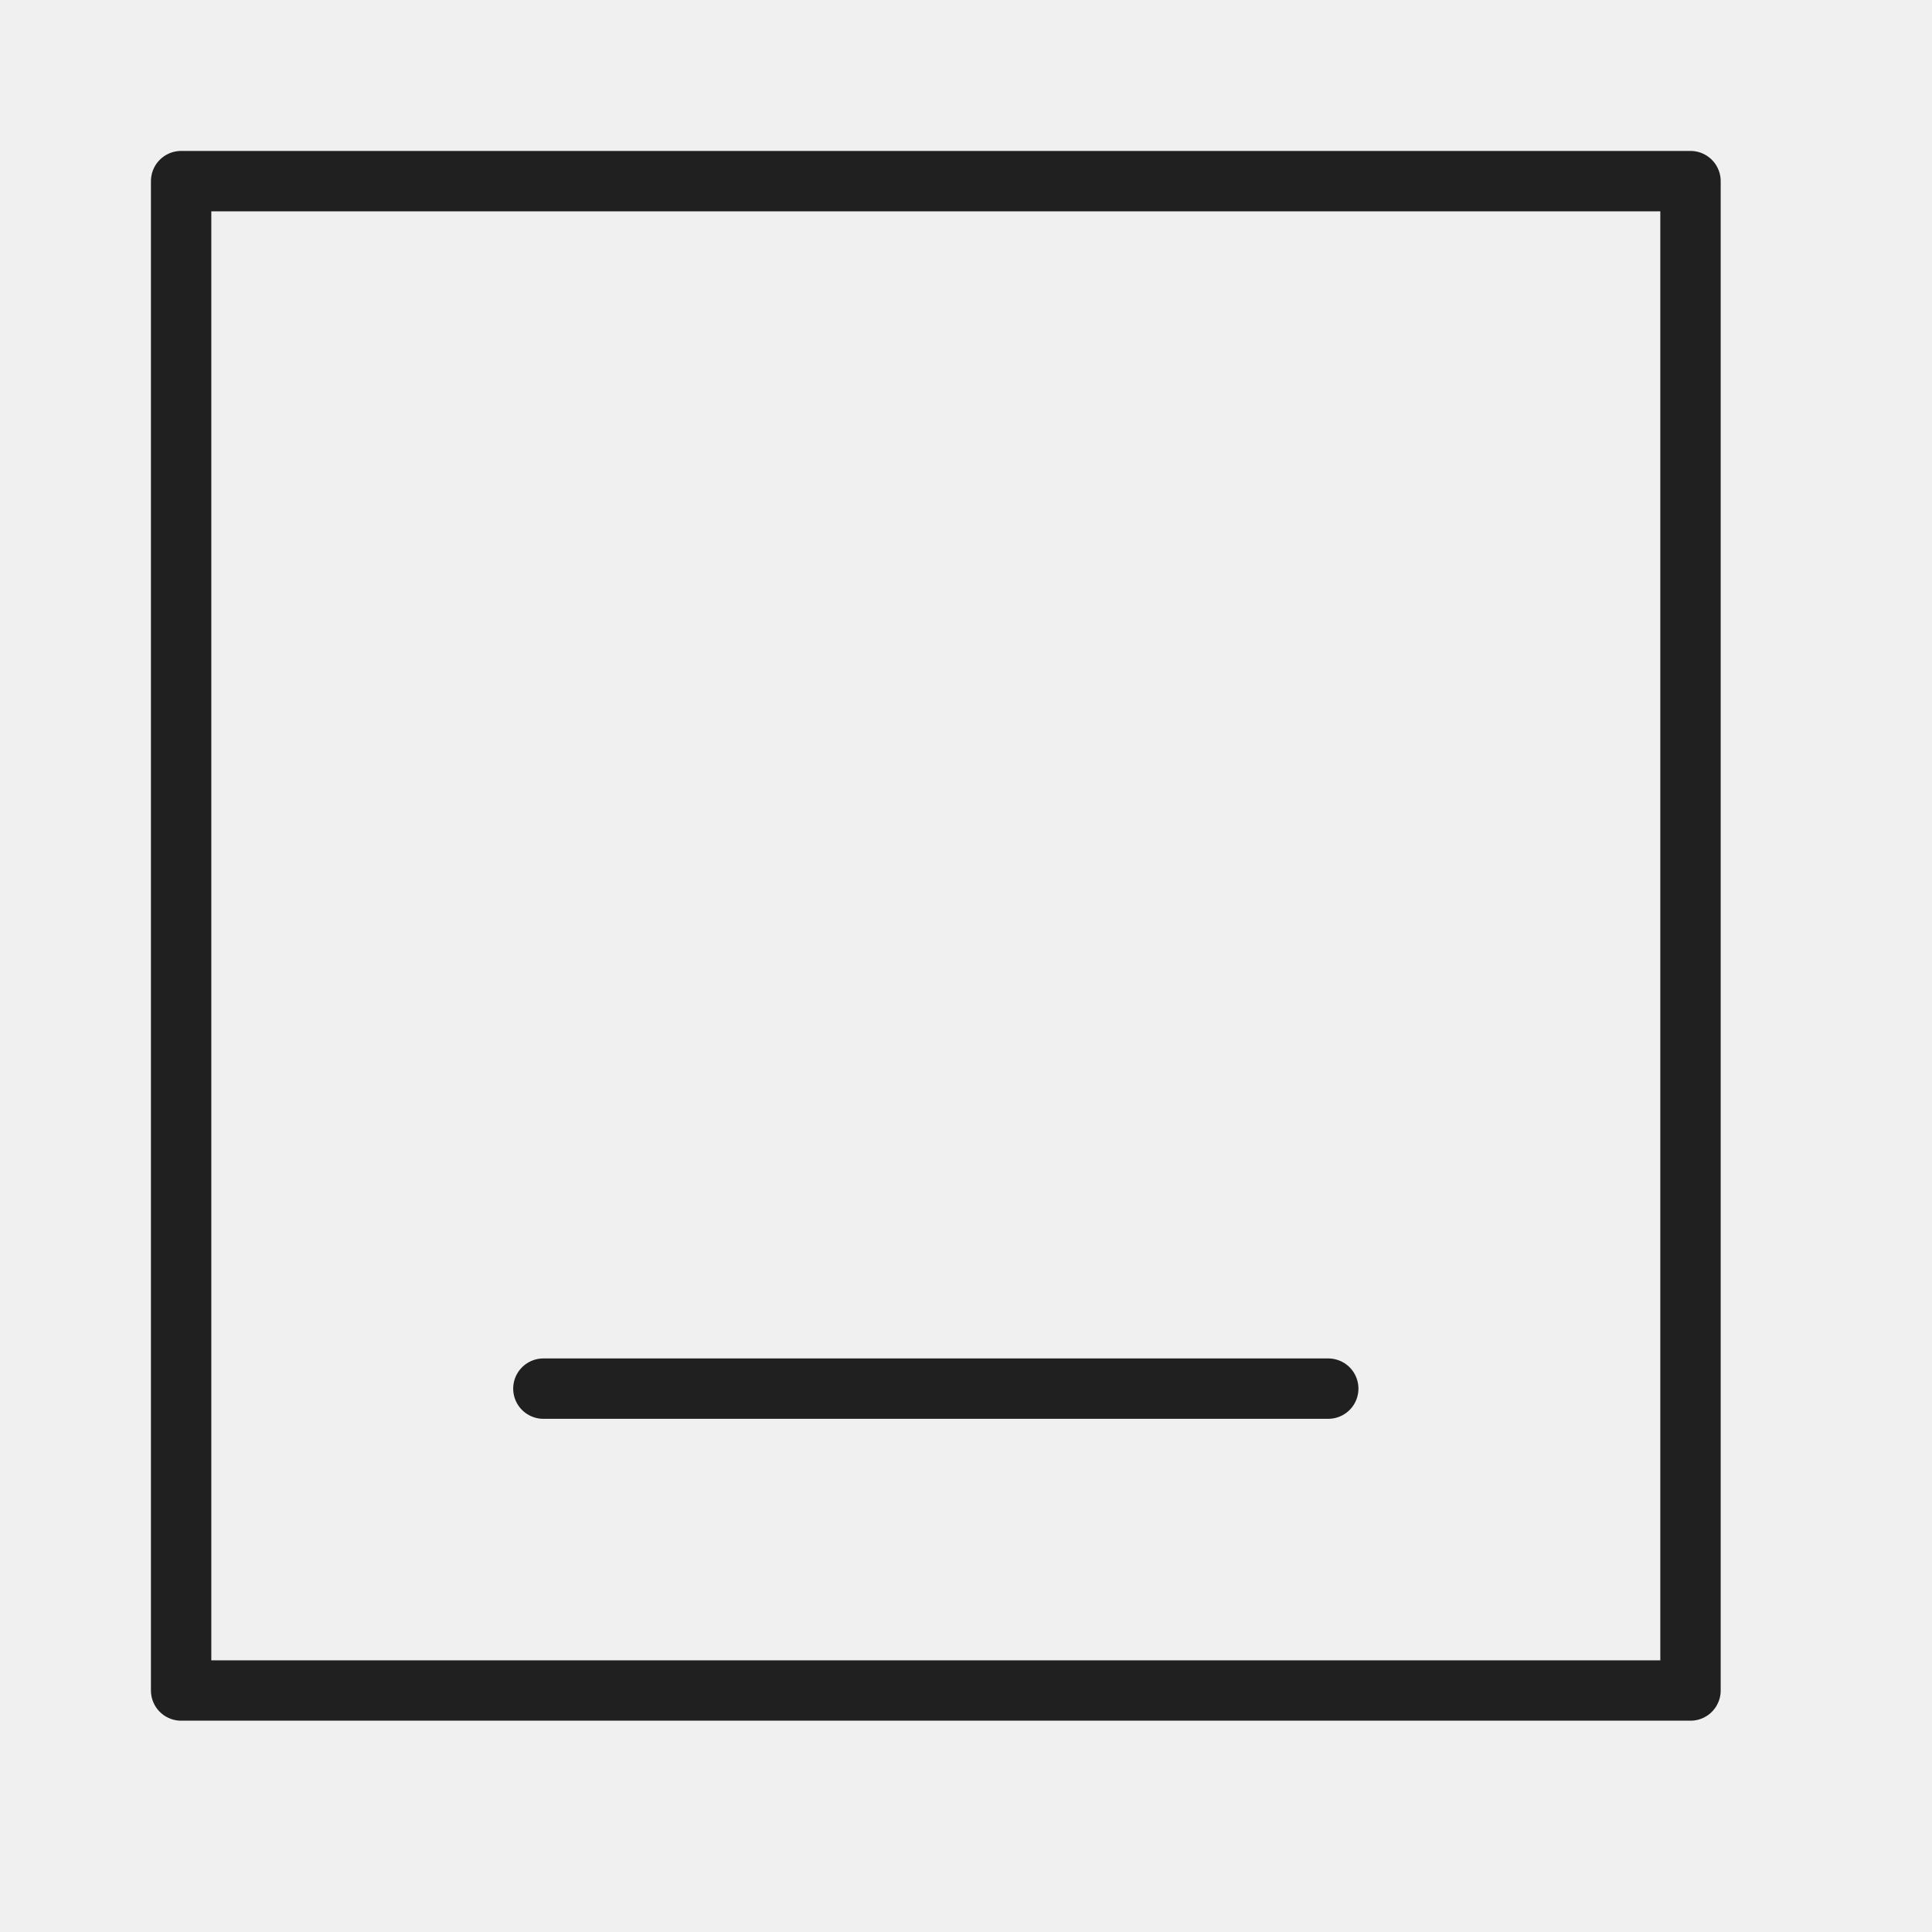
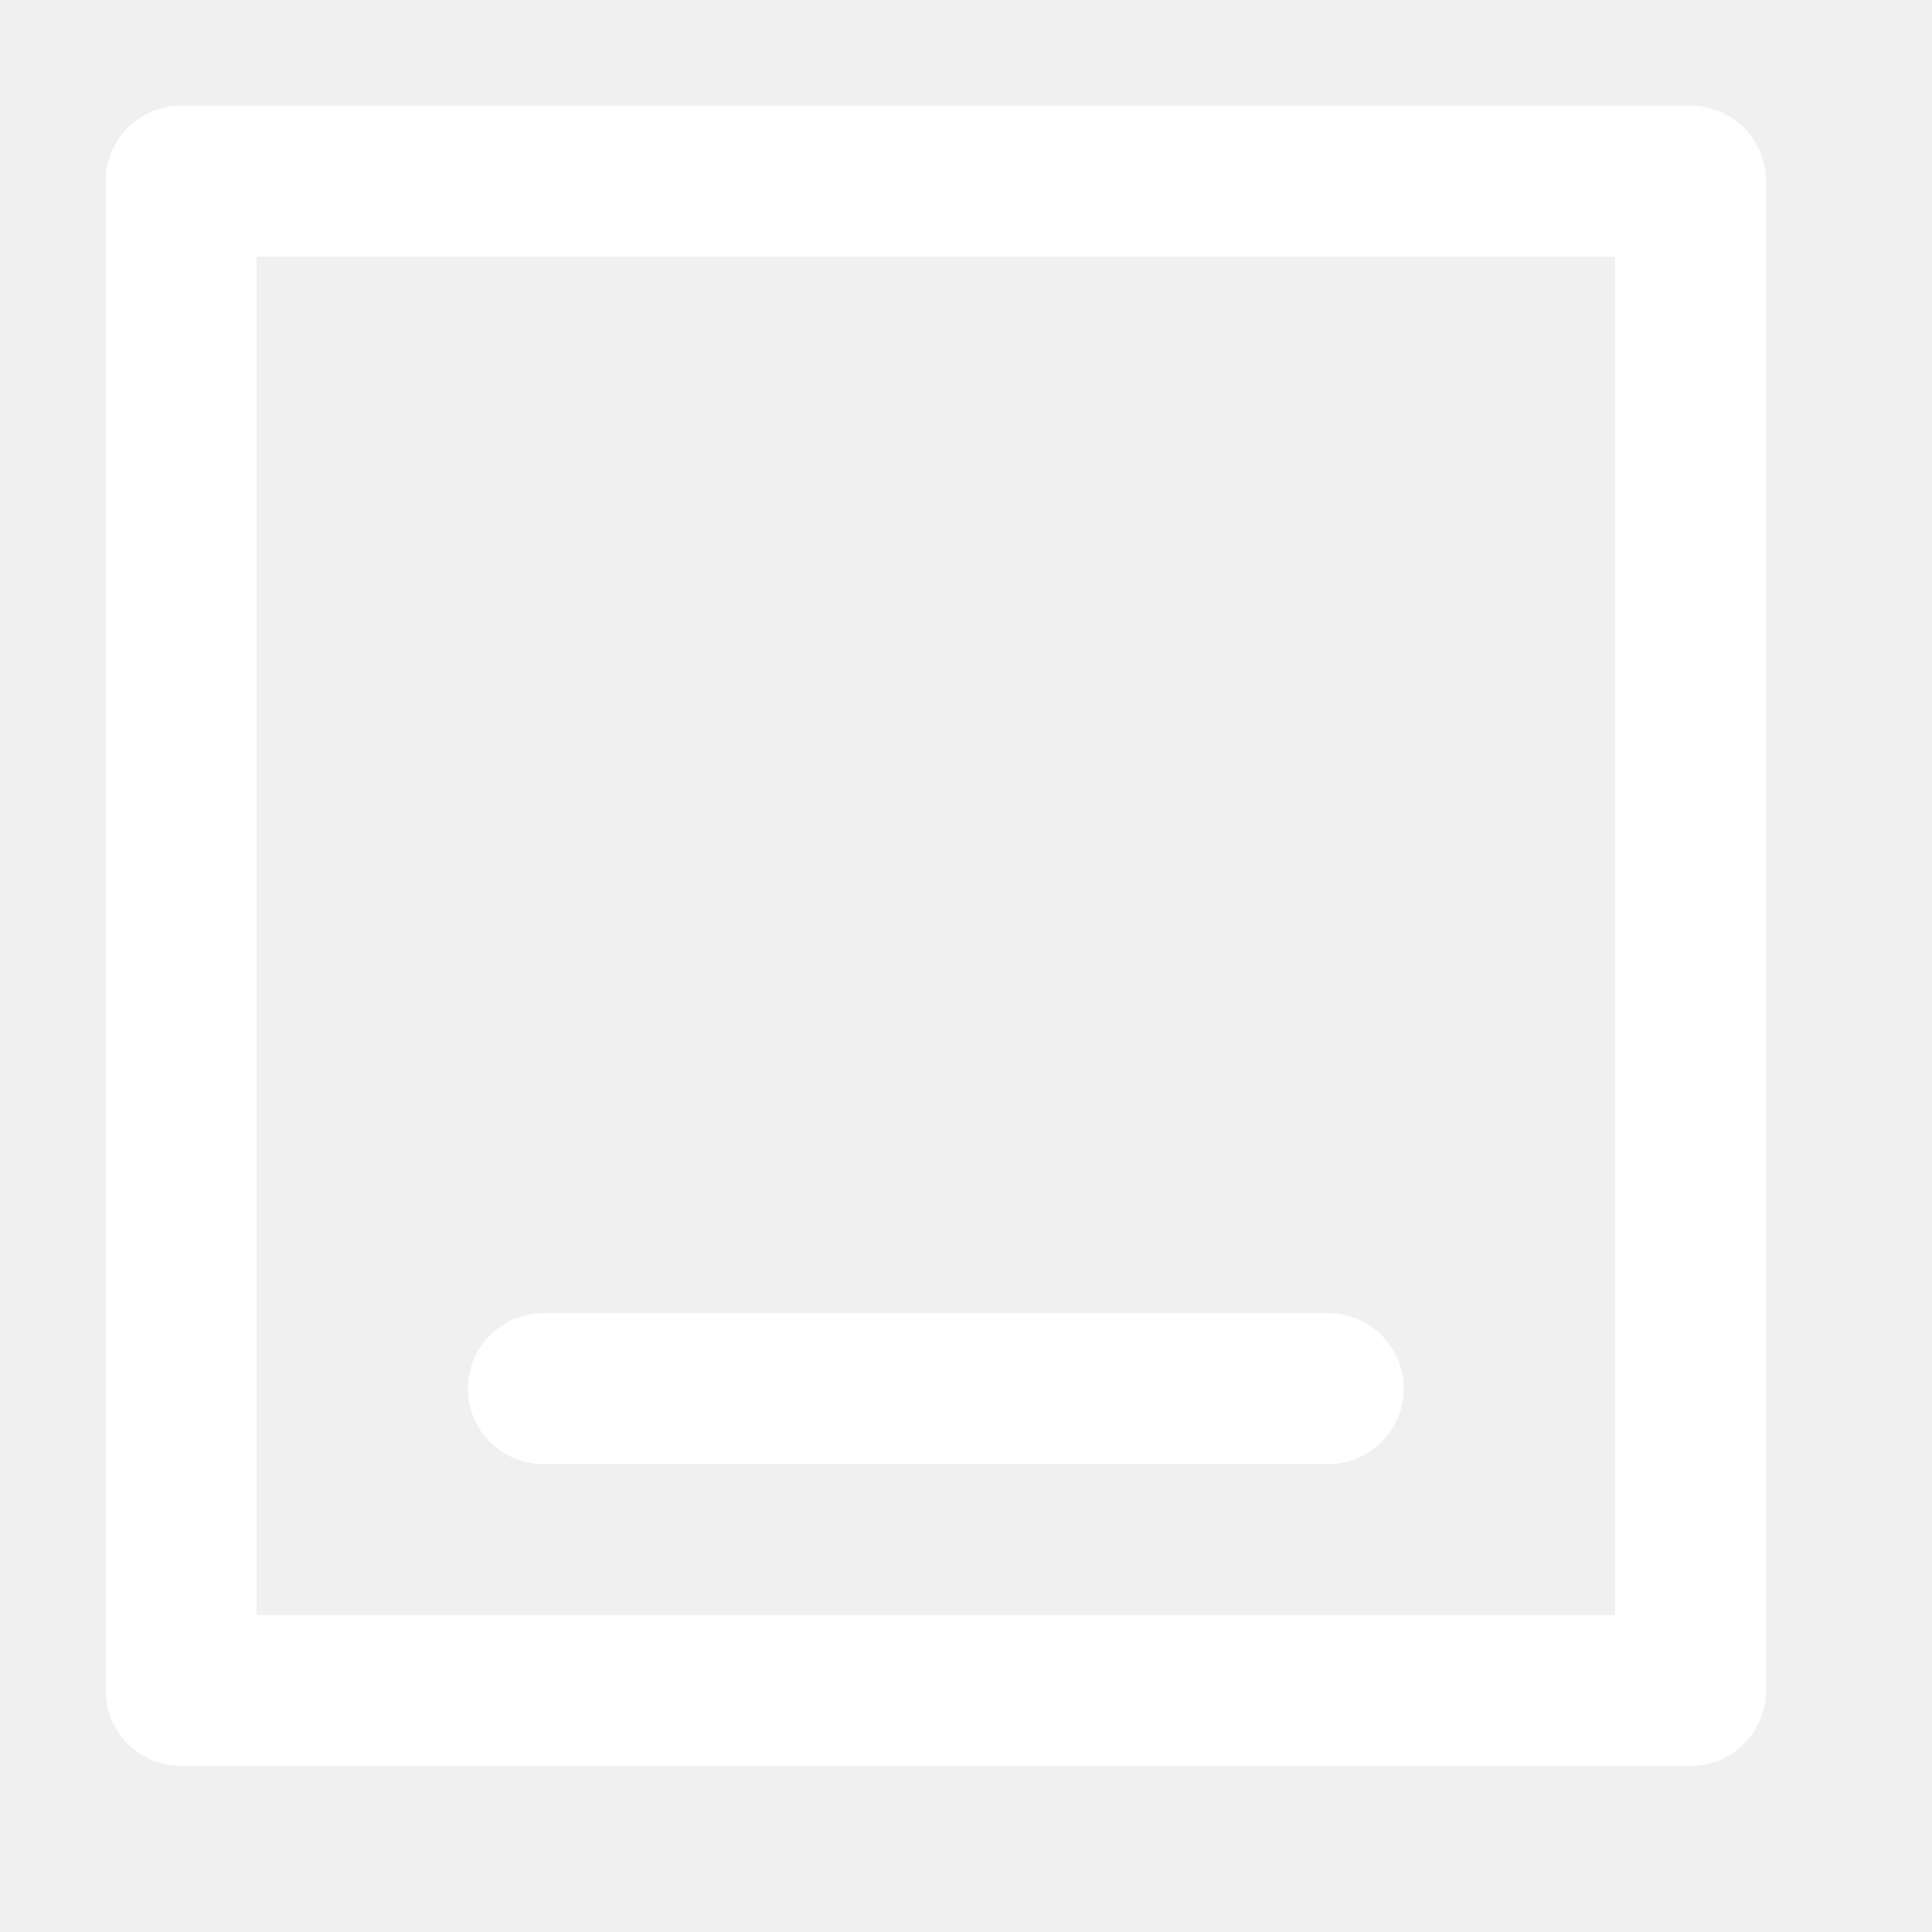
<svg xmlns="http://www.w3.org/2000/svg" viewBox="0 0 64 64" aria-labelledby="title" aria-describedby="desc" role="img">
-   <path data-name="layer2" fill="none" stroke="#202020" stroke-miterlimit="10" stroke-width="2" d="M6 6h50v50H6z" stroke-linejoin="round" stroke-linecap="round" />
-   <path data-name="layer1" fill="none" stroke="#202020" stroke-miterlimit="10" stroke-width="2" d="M44 46H18" stroke-linejoin="round" stroke-linecap="round" />
+   <path data-name="layer2" fill="none" stroke="white" stroke-miterlimit="10" stroke-width="5" d="M6 6h50v50H6z" stroke-linejoin="round" stroke-linecap="round" />
+   <path data-name="layer1" fill="none" stroke="white" stroke-miterlimit="10" stroke-width="5" d="M44 46H18" stroke-linejoin="round" stroke-linecap="round" />
</svg>
